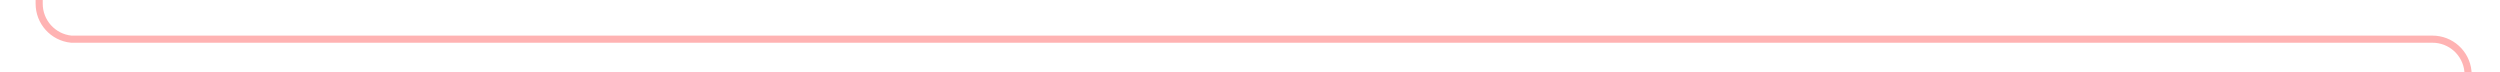
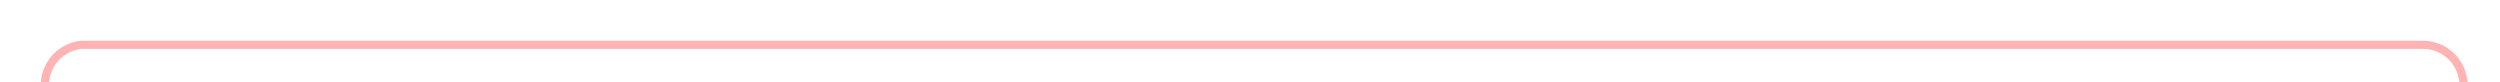
- <svg xmlns="http://www.w3.org/2000/svg" version="1.1" width="351px" height="10px" preserveAspectRatio="xMinYMid meet" viewBox="56 396  351 8">
-   <path d="M 402.5 444  L 402.5 405  A 5 5 0 0 0 397.5 400.5 L 66 400.5  A 5 5 0 0 1 61.5 395.5 L 61.5 329  " stroke-width="1" stroke="#ff0000" fill="none" stroke-opacity="0.298" />
-   <path d="M 56 330  L 67 330  L 67 329  L 56 329  L 56 330  Z " fill-rule="nonzero" fill="#ff0000" stroke="none" fill-opacity="0.298" />
+ <svg xmlns="http://www.w3.org/2000/svg" version="1.1" width="307px" height="10px" preserveAspectRatio="xMinYMid meet" viewBox="425 166  307 8">
+   <path d="M 727.5 196  L 727.5 175  A 5 5 0 0 0 722.5 170.5 L 435 170.5  A 5 5 0 0 0 430.5 175.5 A 5 5 0 0 1 425.5 180.5 L 401 180.5  A 5 5 0 0 1 396.5 175.5 L 396.5 135  " stroke-width="1" stroke="#ff0000" fill="none" stroke-opacity="0.298" />
+   <path d="M 391 136  L 402 136  L 402 135  L 391 135  L 391 136  Z " fill-rule="nonzero" fill="#ff0000" stroke="none" fill-opacity="0.298" />
</svg>
